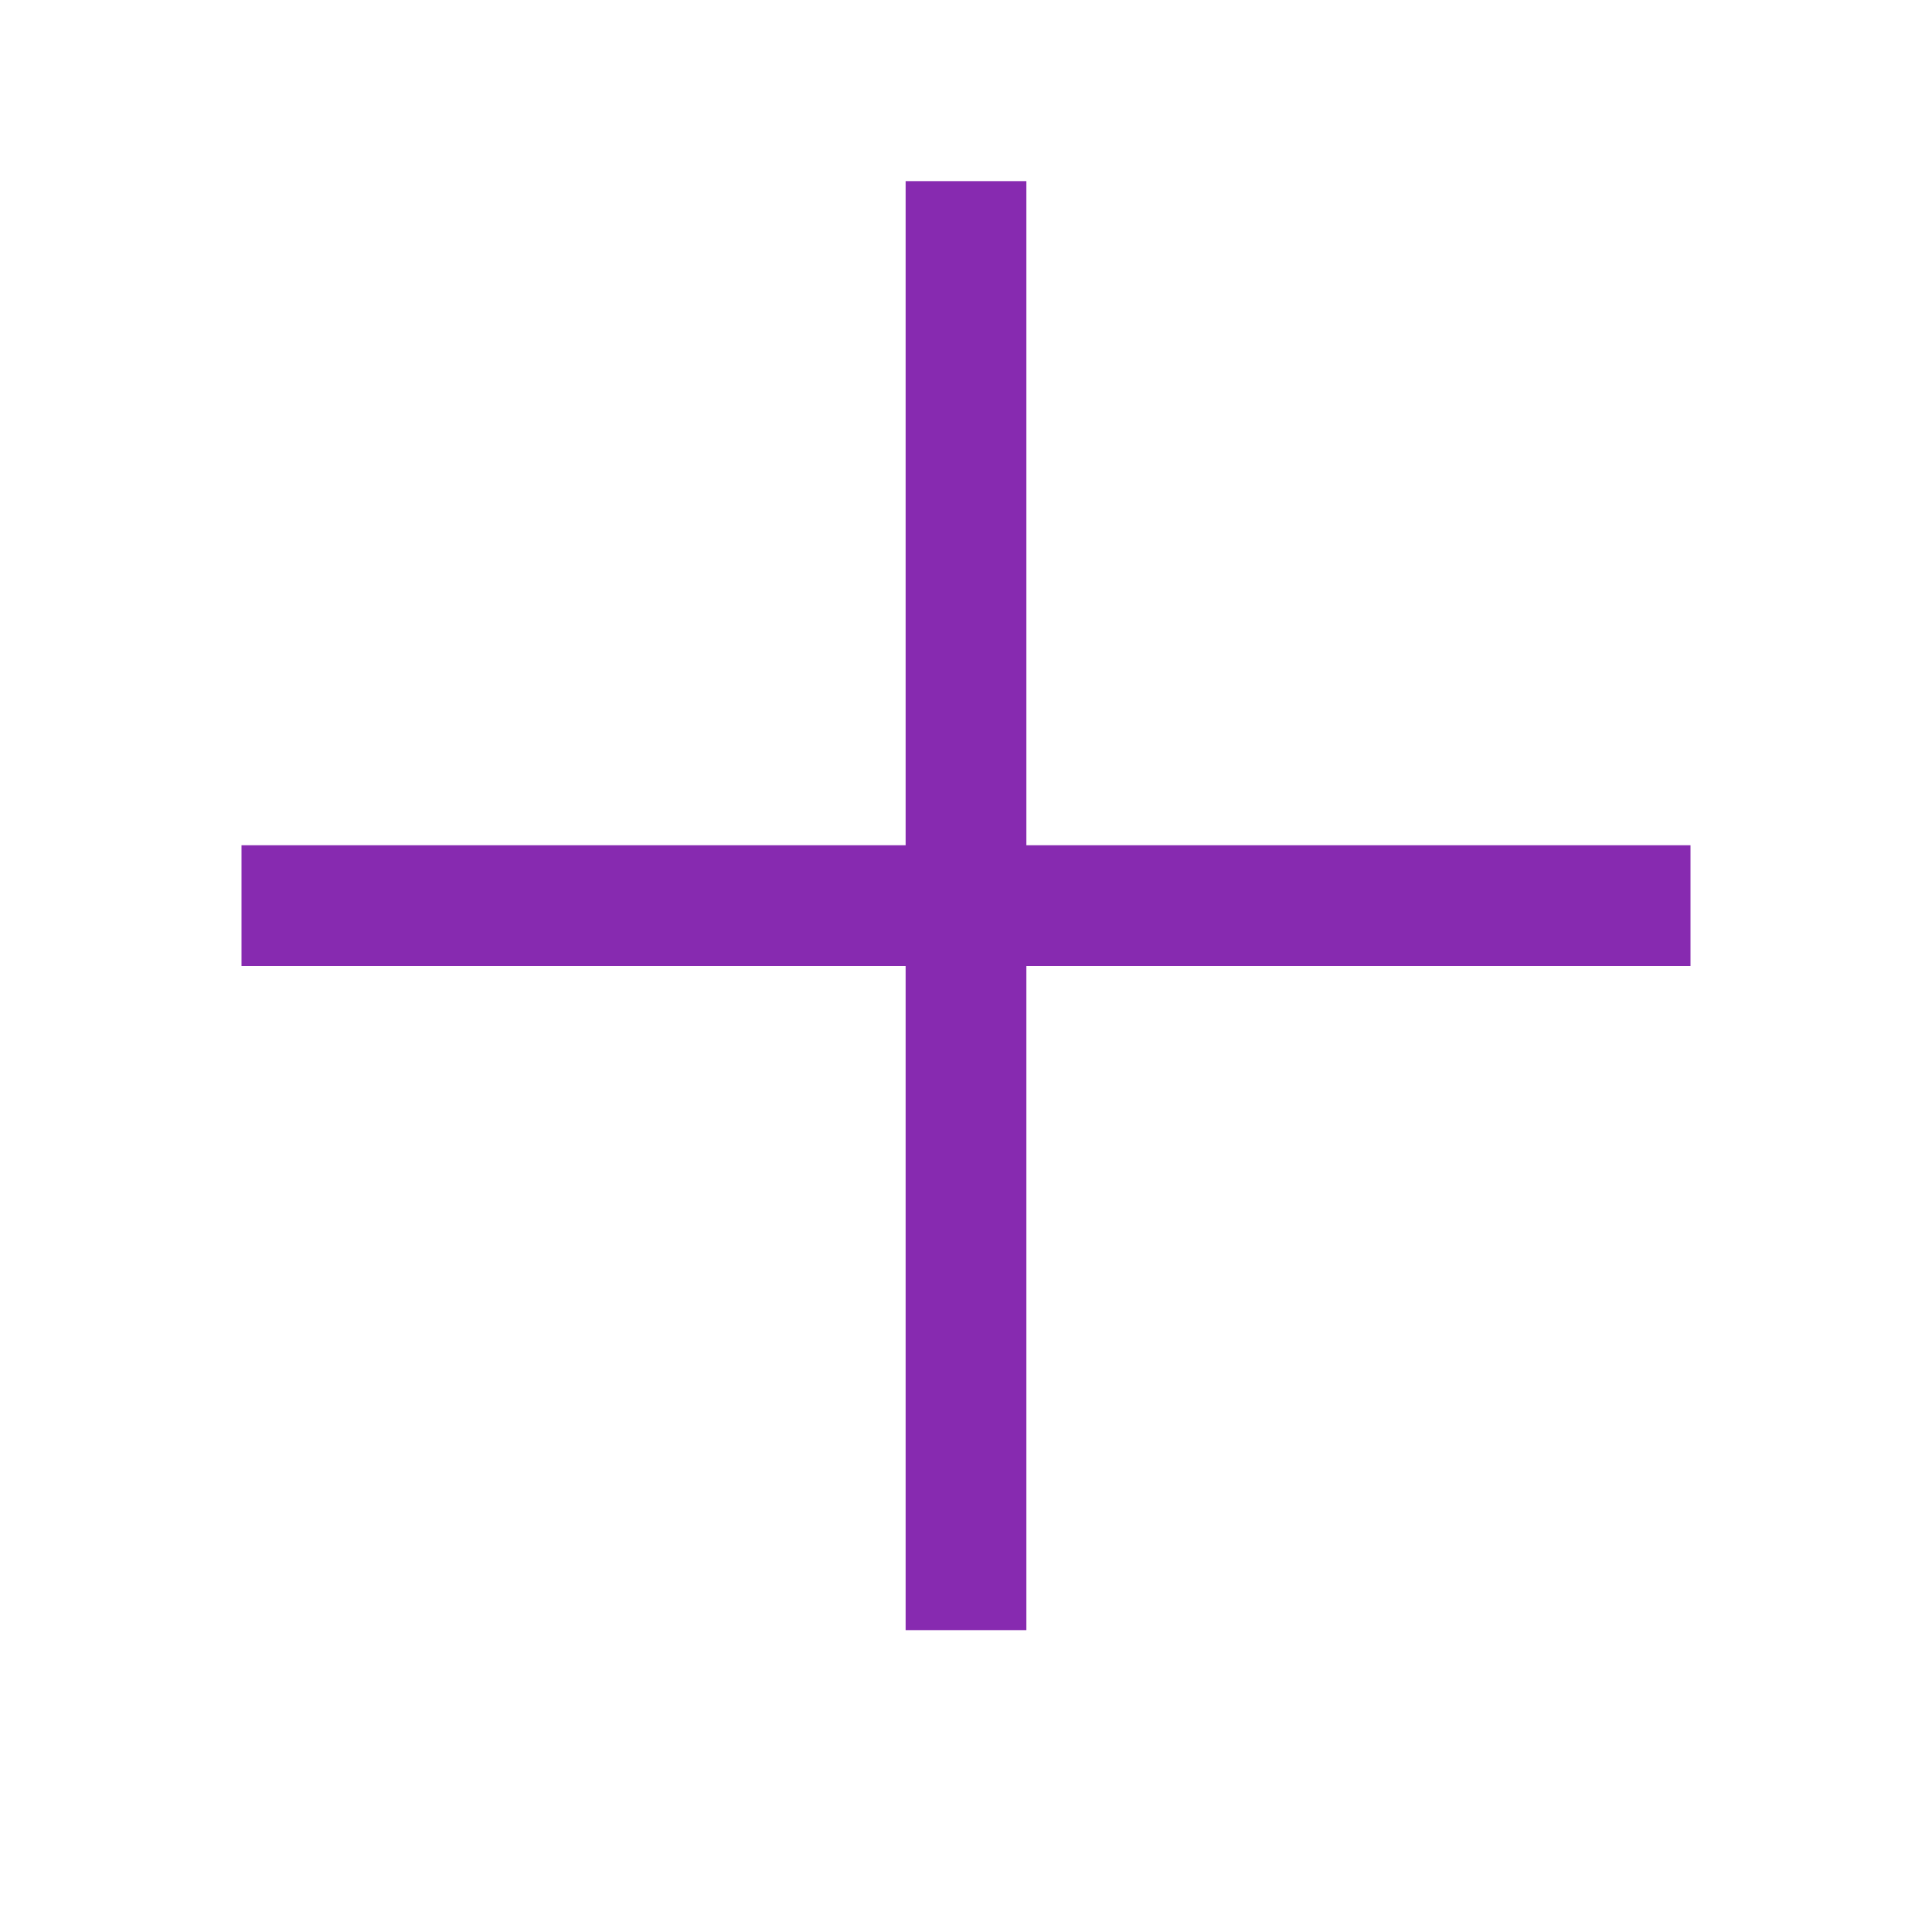
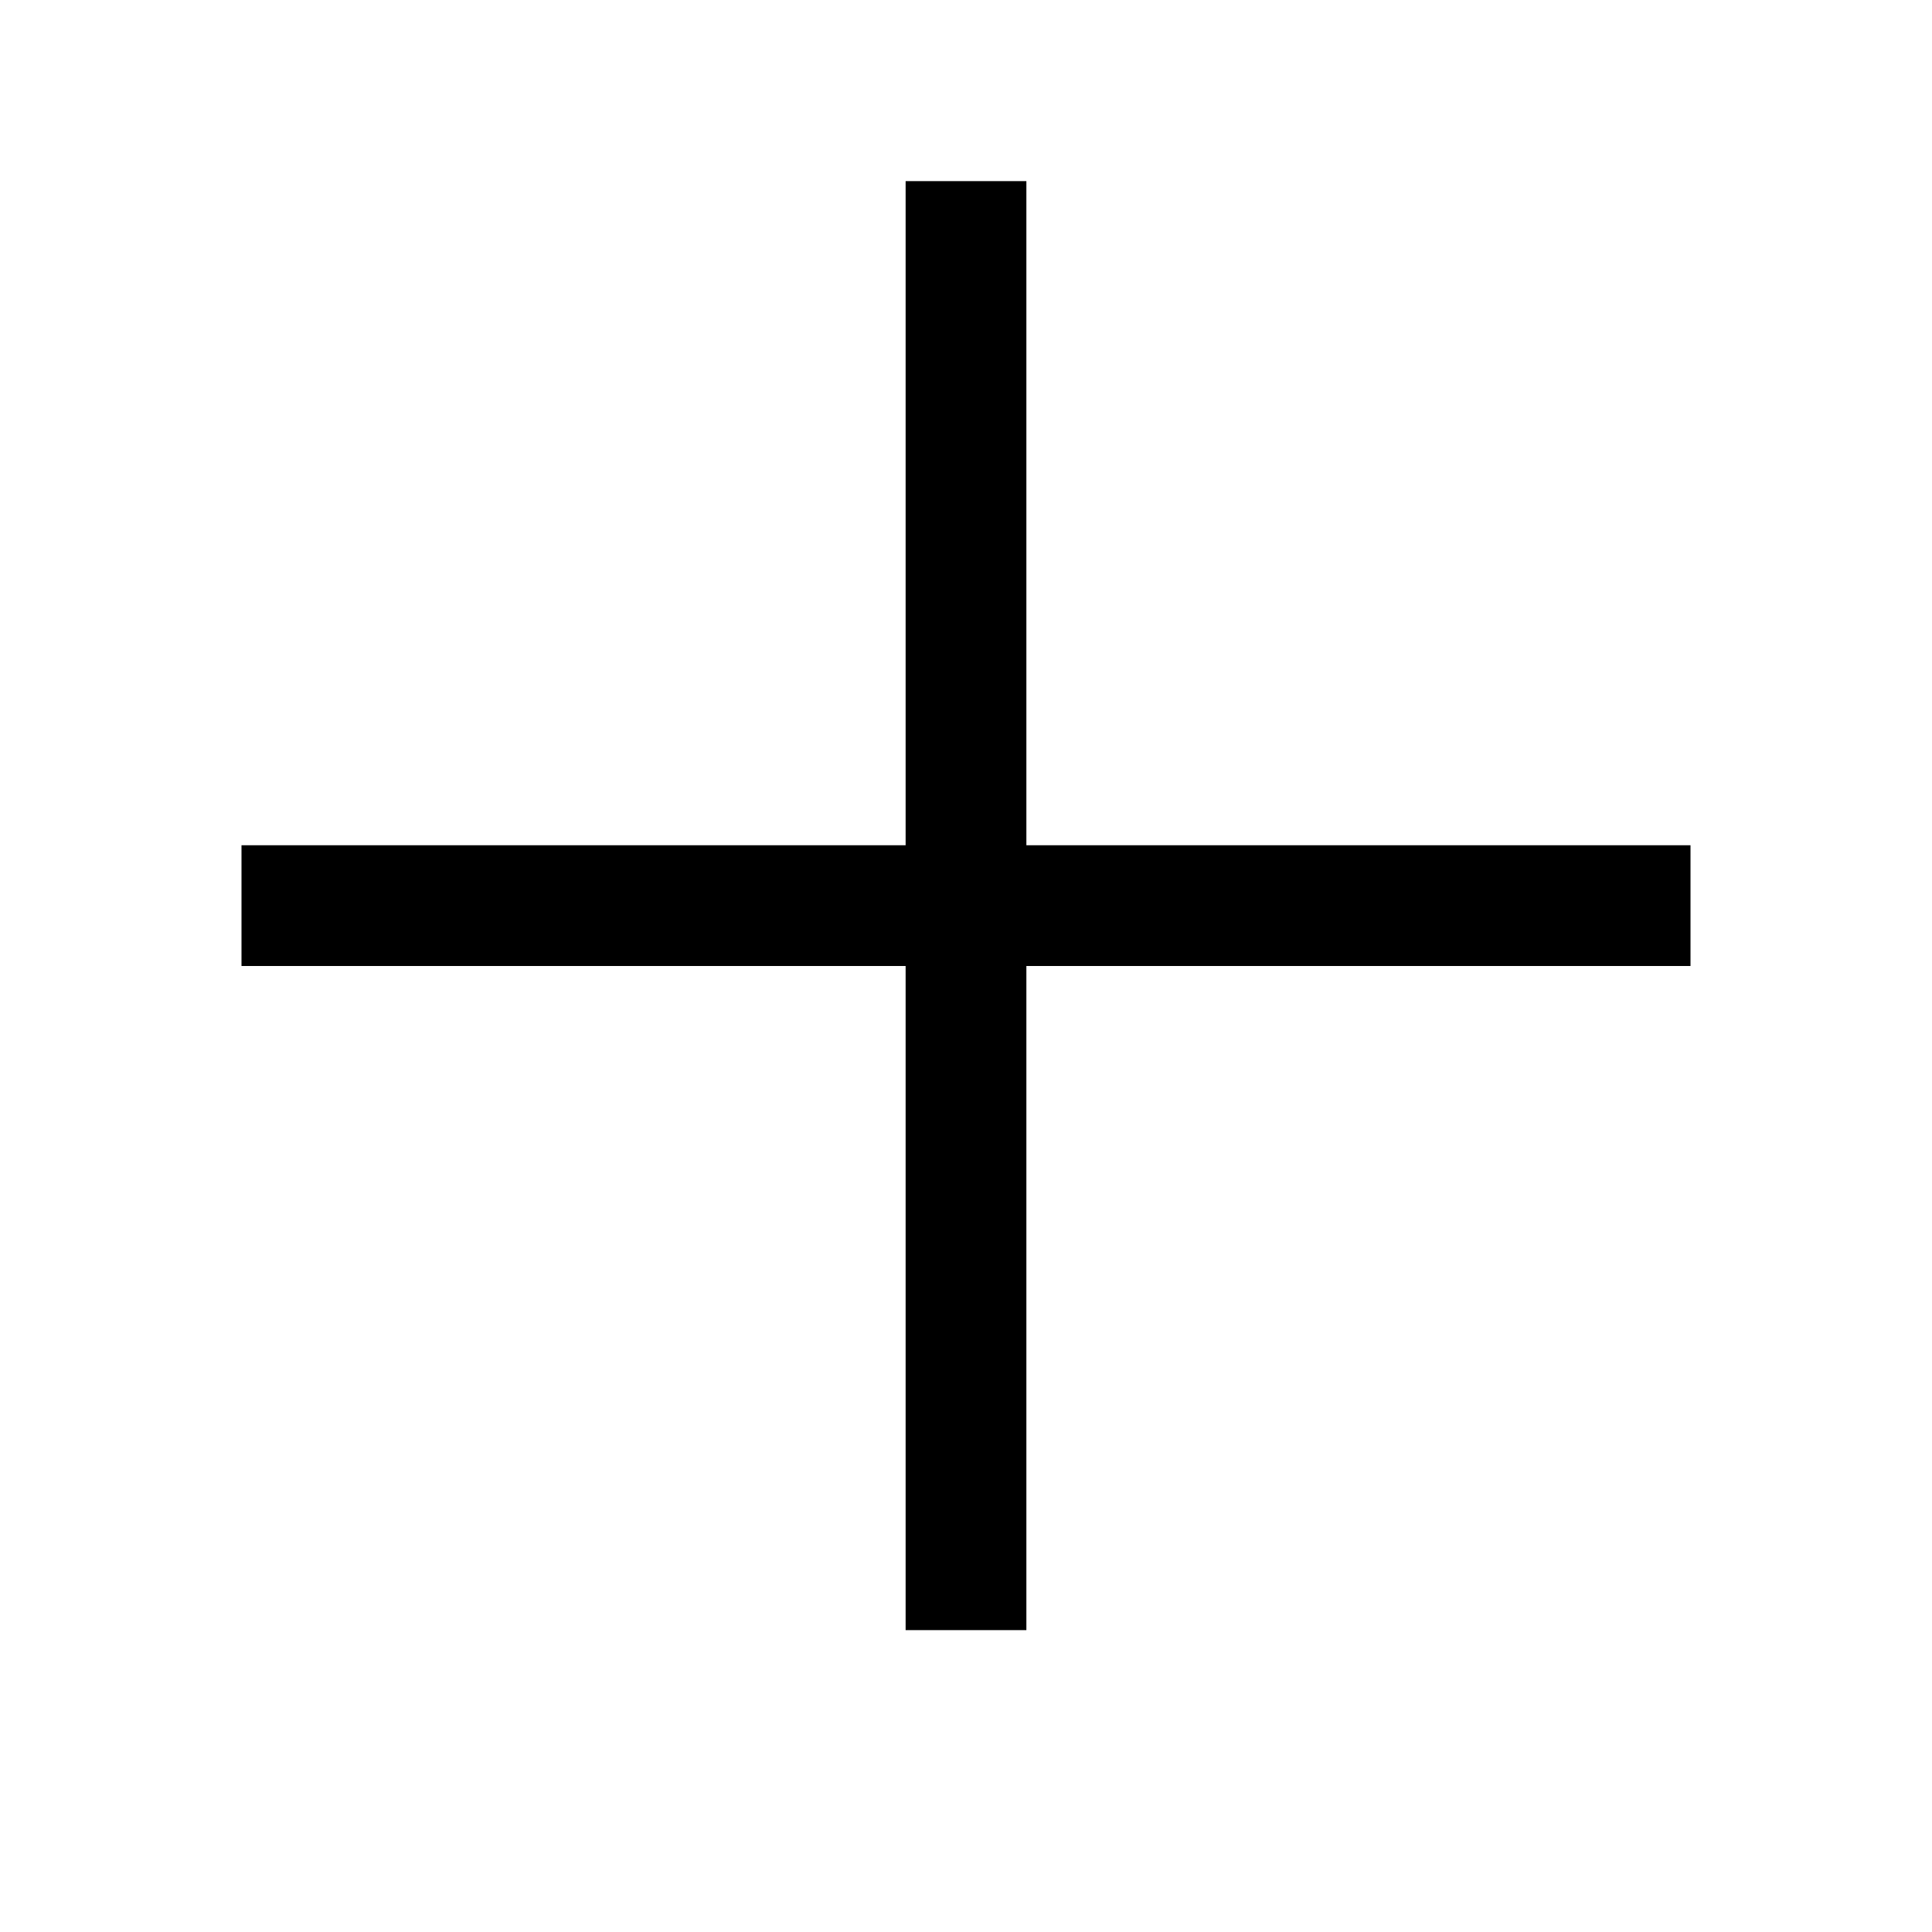
<svg xmlns="http://www.w3.org/2000/svg" width="16" height="16" viewBox="0 0 16 16" fill="none">
-   <path d="M2 8H14L14 7H2V8Z" fill="#872AB0" />
-   <path d="M8.5 13.5L8.5 1.5L7.5 1.5L7.5 13.5L8.5 13.5Z" fill="#872AB0" />
+   <path d="M2 8H14L14 7H2V8Z" fill="currentColor" />
+   <path d="M8.5 13.5L8.5 1.5L7.5 1.5L7.5 13.5L8.5 13.5Z" fill="currentColor" />
</svg>
